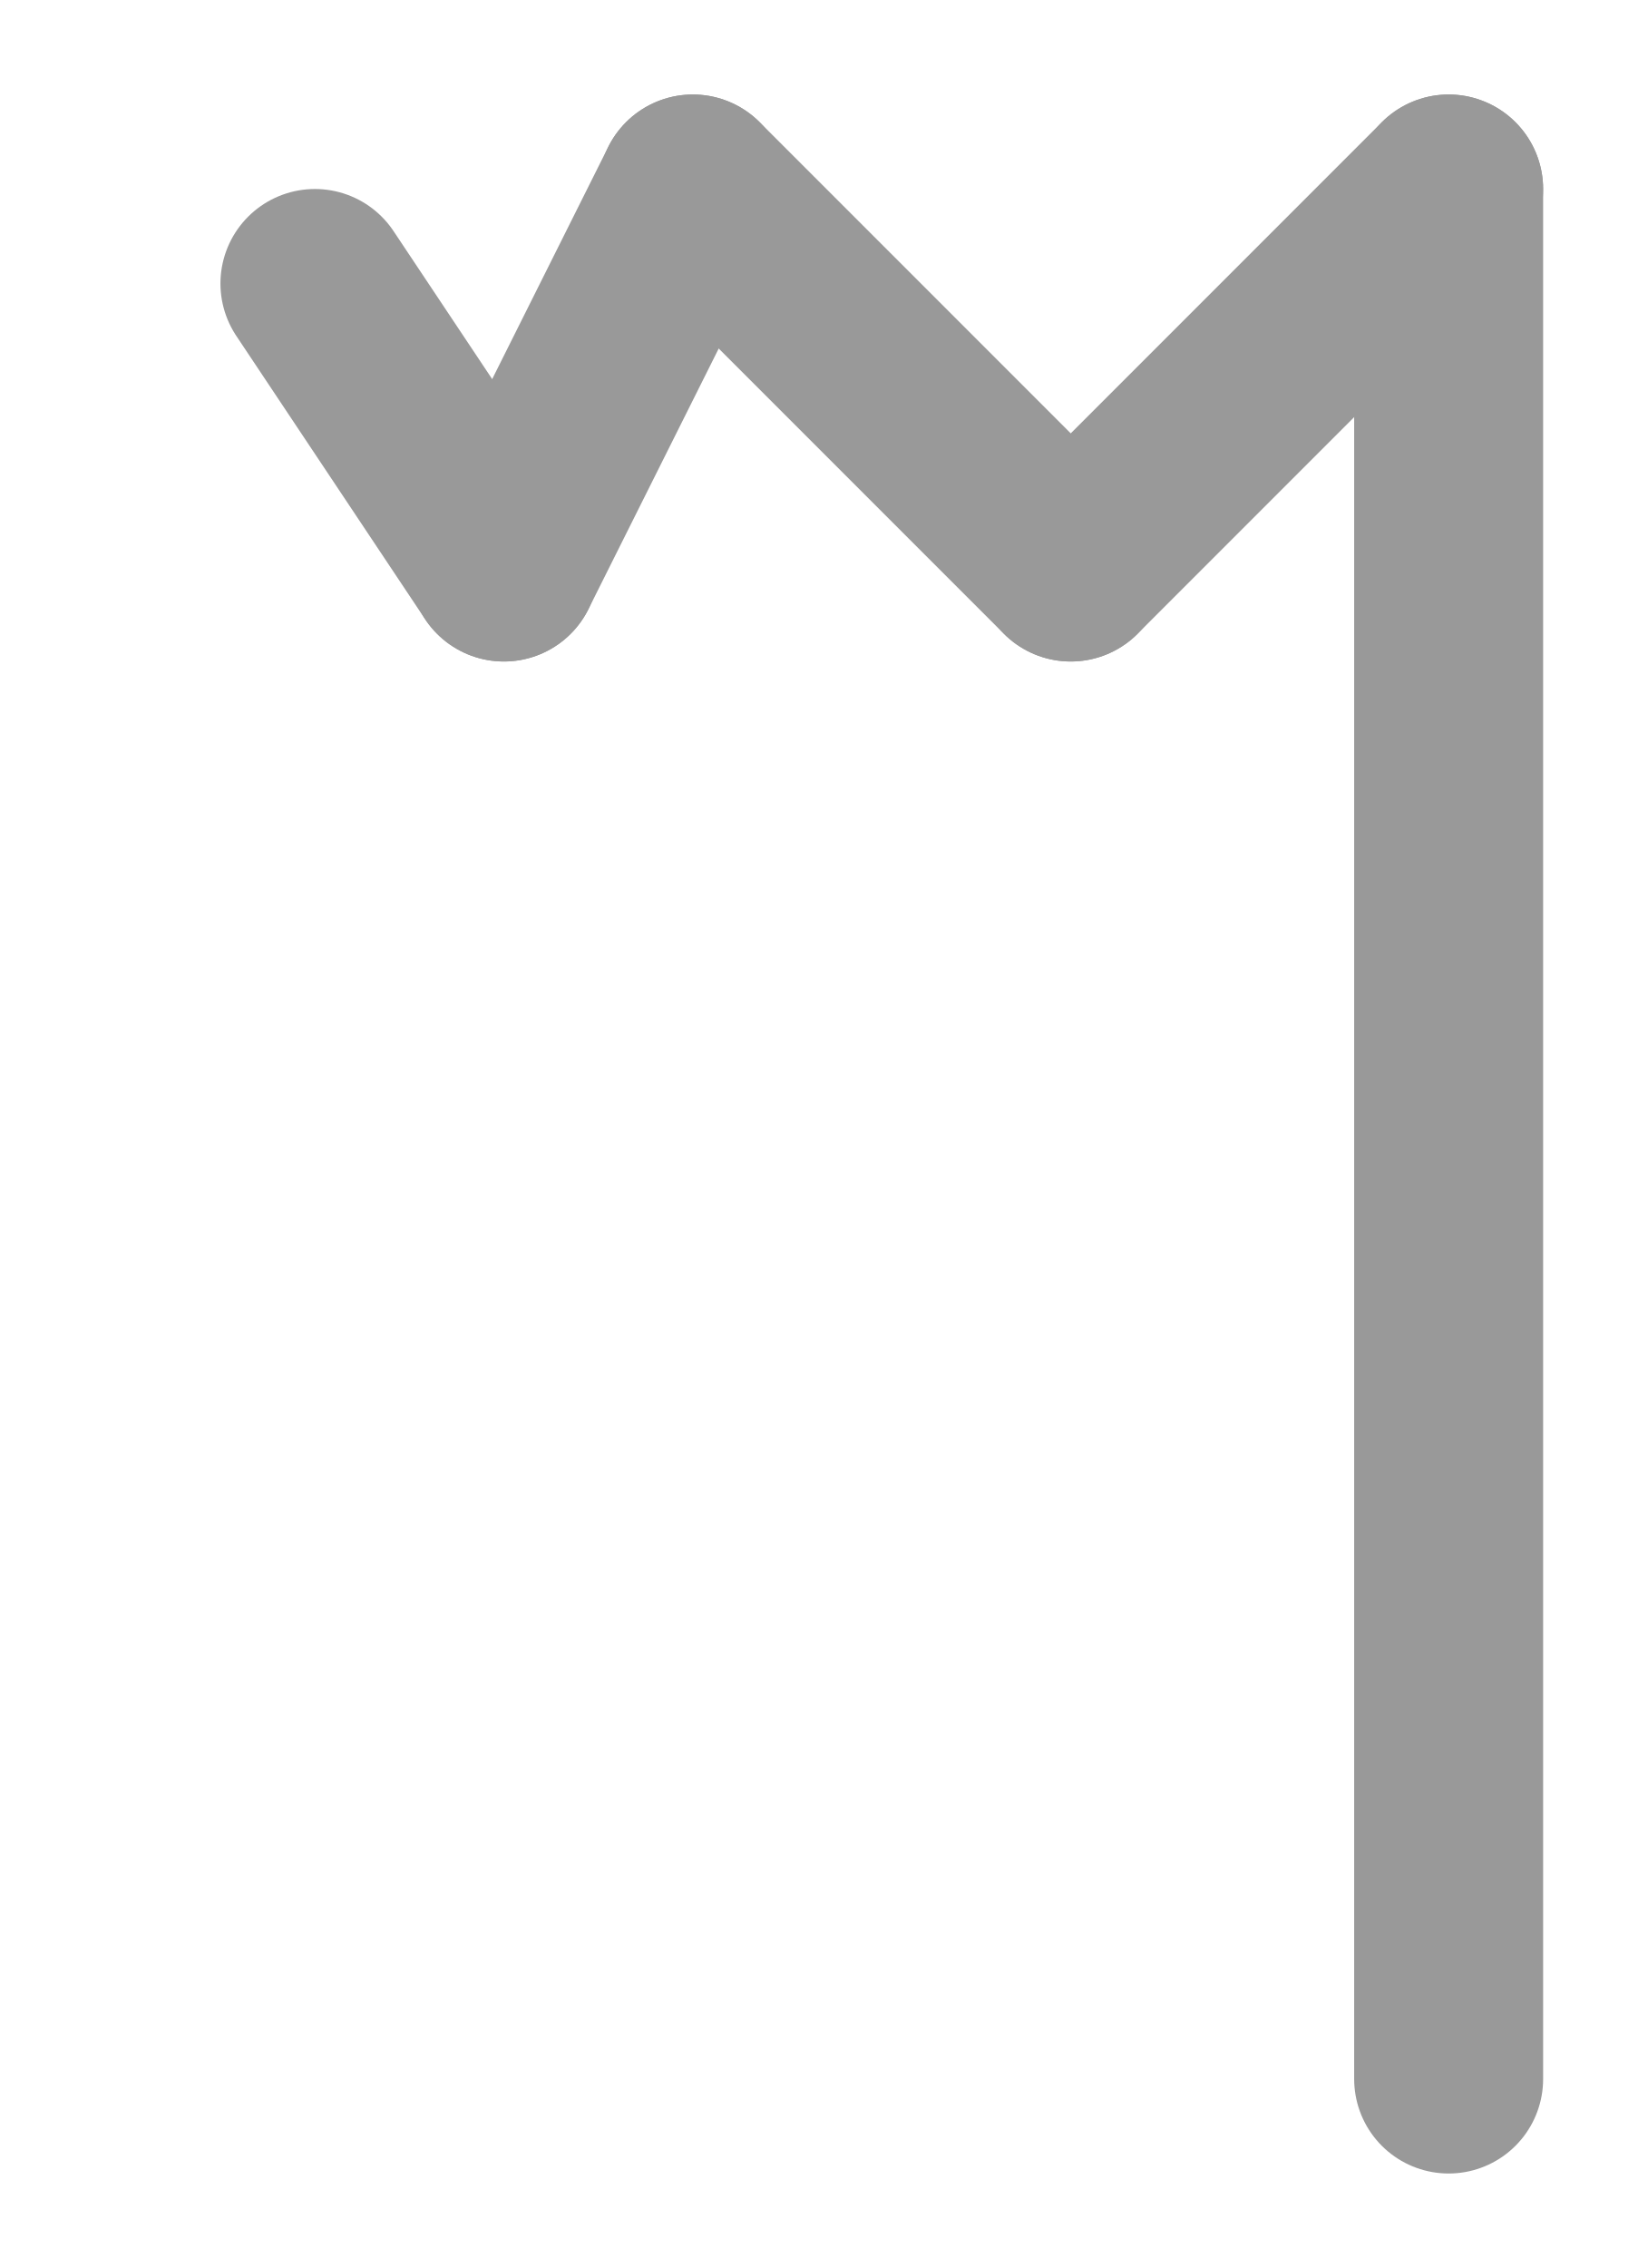
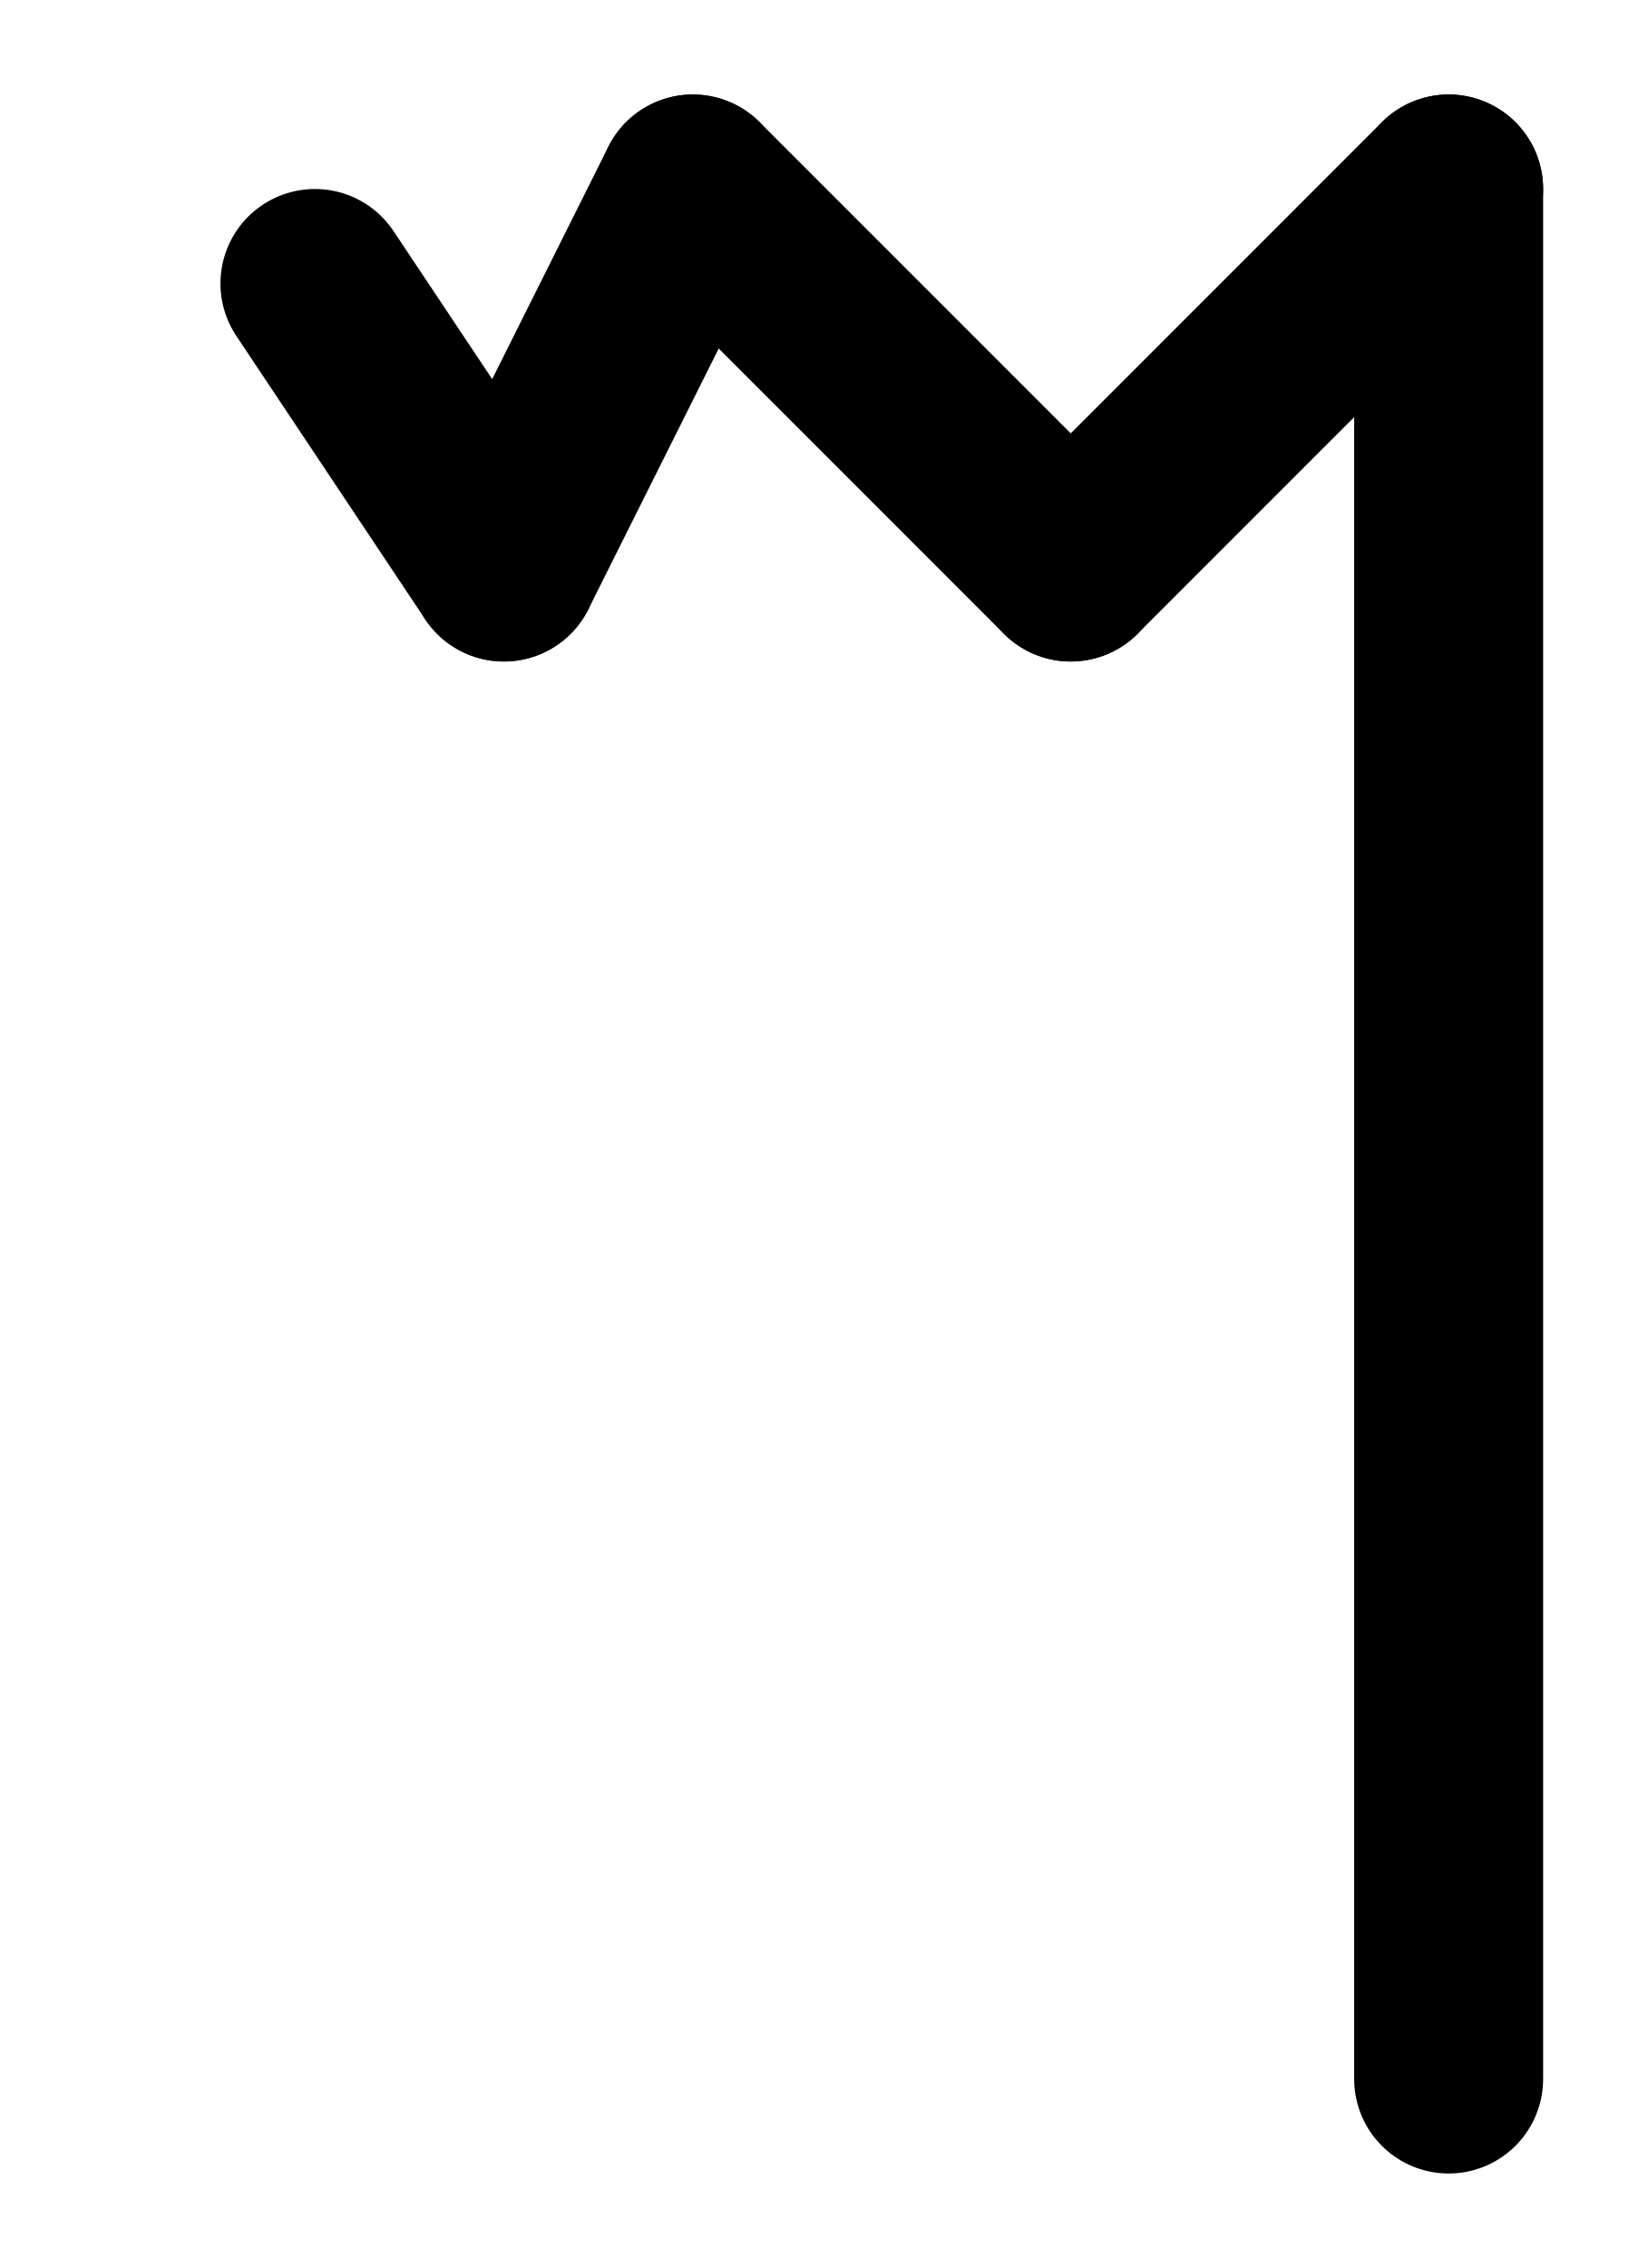
<svg xmlns="http://www.w3.org/2000/svg" version="1.0" id="EtruscanArchaicM-01" x="0px" y="0px" width="130" height="180">
-   <line fill="none" stroke="#999" stroke-width="15" stroke-linecap="round" stroke-linejoin="round" x1="115" y1="15" x2="115" y2="165" />
-   <line fill="none" stroke="#999" stroke-width="15" stroke-linecap="round" stroke-linejoin="round" x1="115" y1="15" x2="85.0" y2="45.0" />
-   <line fill="none" stroke="#999" stroke-width="15" stroke-linecap="round" stroke-linejoin="round" x1="85.0" y1="45.0" x2="55.0" y2="15" />
-   <line fill="none" stroke="#999" stroke-width="15" stroke-linecap="round" stroke-linejoin="round" x1="55.0" y1="15" x2="40.0" y2="45.0" />
-   <line fill="none" stroke="#999" stroke-width="15" stroke-linecap="round" stroke-linejoin="round" x1="40.0" y1="45.0" x2="25.0" y2="22.5" />
+   <line fill="none" stroke="#000" stroke-width="15" stroke-linecap="round" stroke-linejoin="round" x1="115" y1="15" x2="115" y2="165" />
+   <line fill="none" stroke="#000" stroke-width="15" stroke-linecap="round" stroke-linejoin="round" x1="115" y1="15" x2="85.0" y2="45.0" />
+   <line fill="none" stroke="#000" stroke-width="15" stroke-linecap="round" stroke-linejoin="round" x1="85.0" y1="45.0" x2="55.0" y2="15" />
+   <line fill="none" stroke="#000" stroke-width="15" stroke-linecap="round" stroke-linejoin="round" x1="55.0" y1="15" x2="40.0" y2="45.0" />
+   <line fill="none" stroke="#000" stroke-width="15" stroke-linecap="round" stroke-linejoin="round" x1="40.0" y1="45.0" x2="25.0" y2="22.5" />
</svg>
